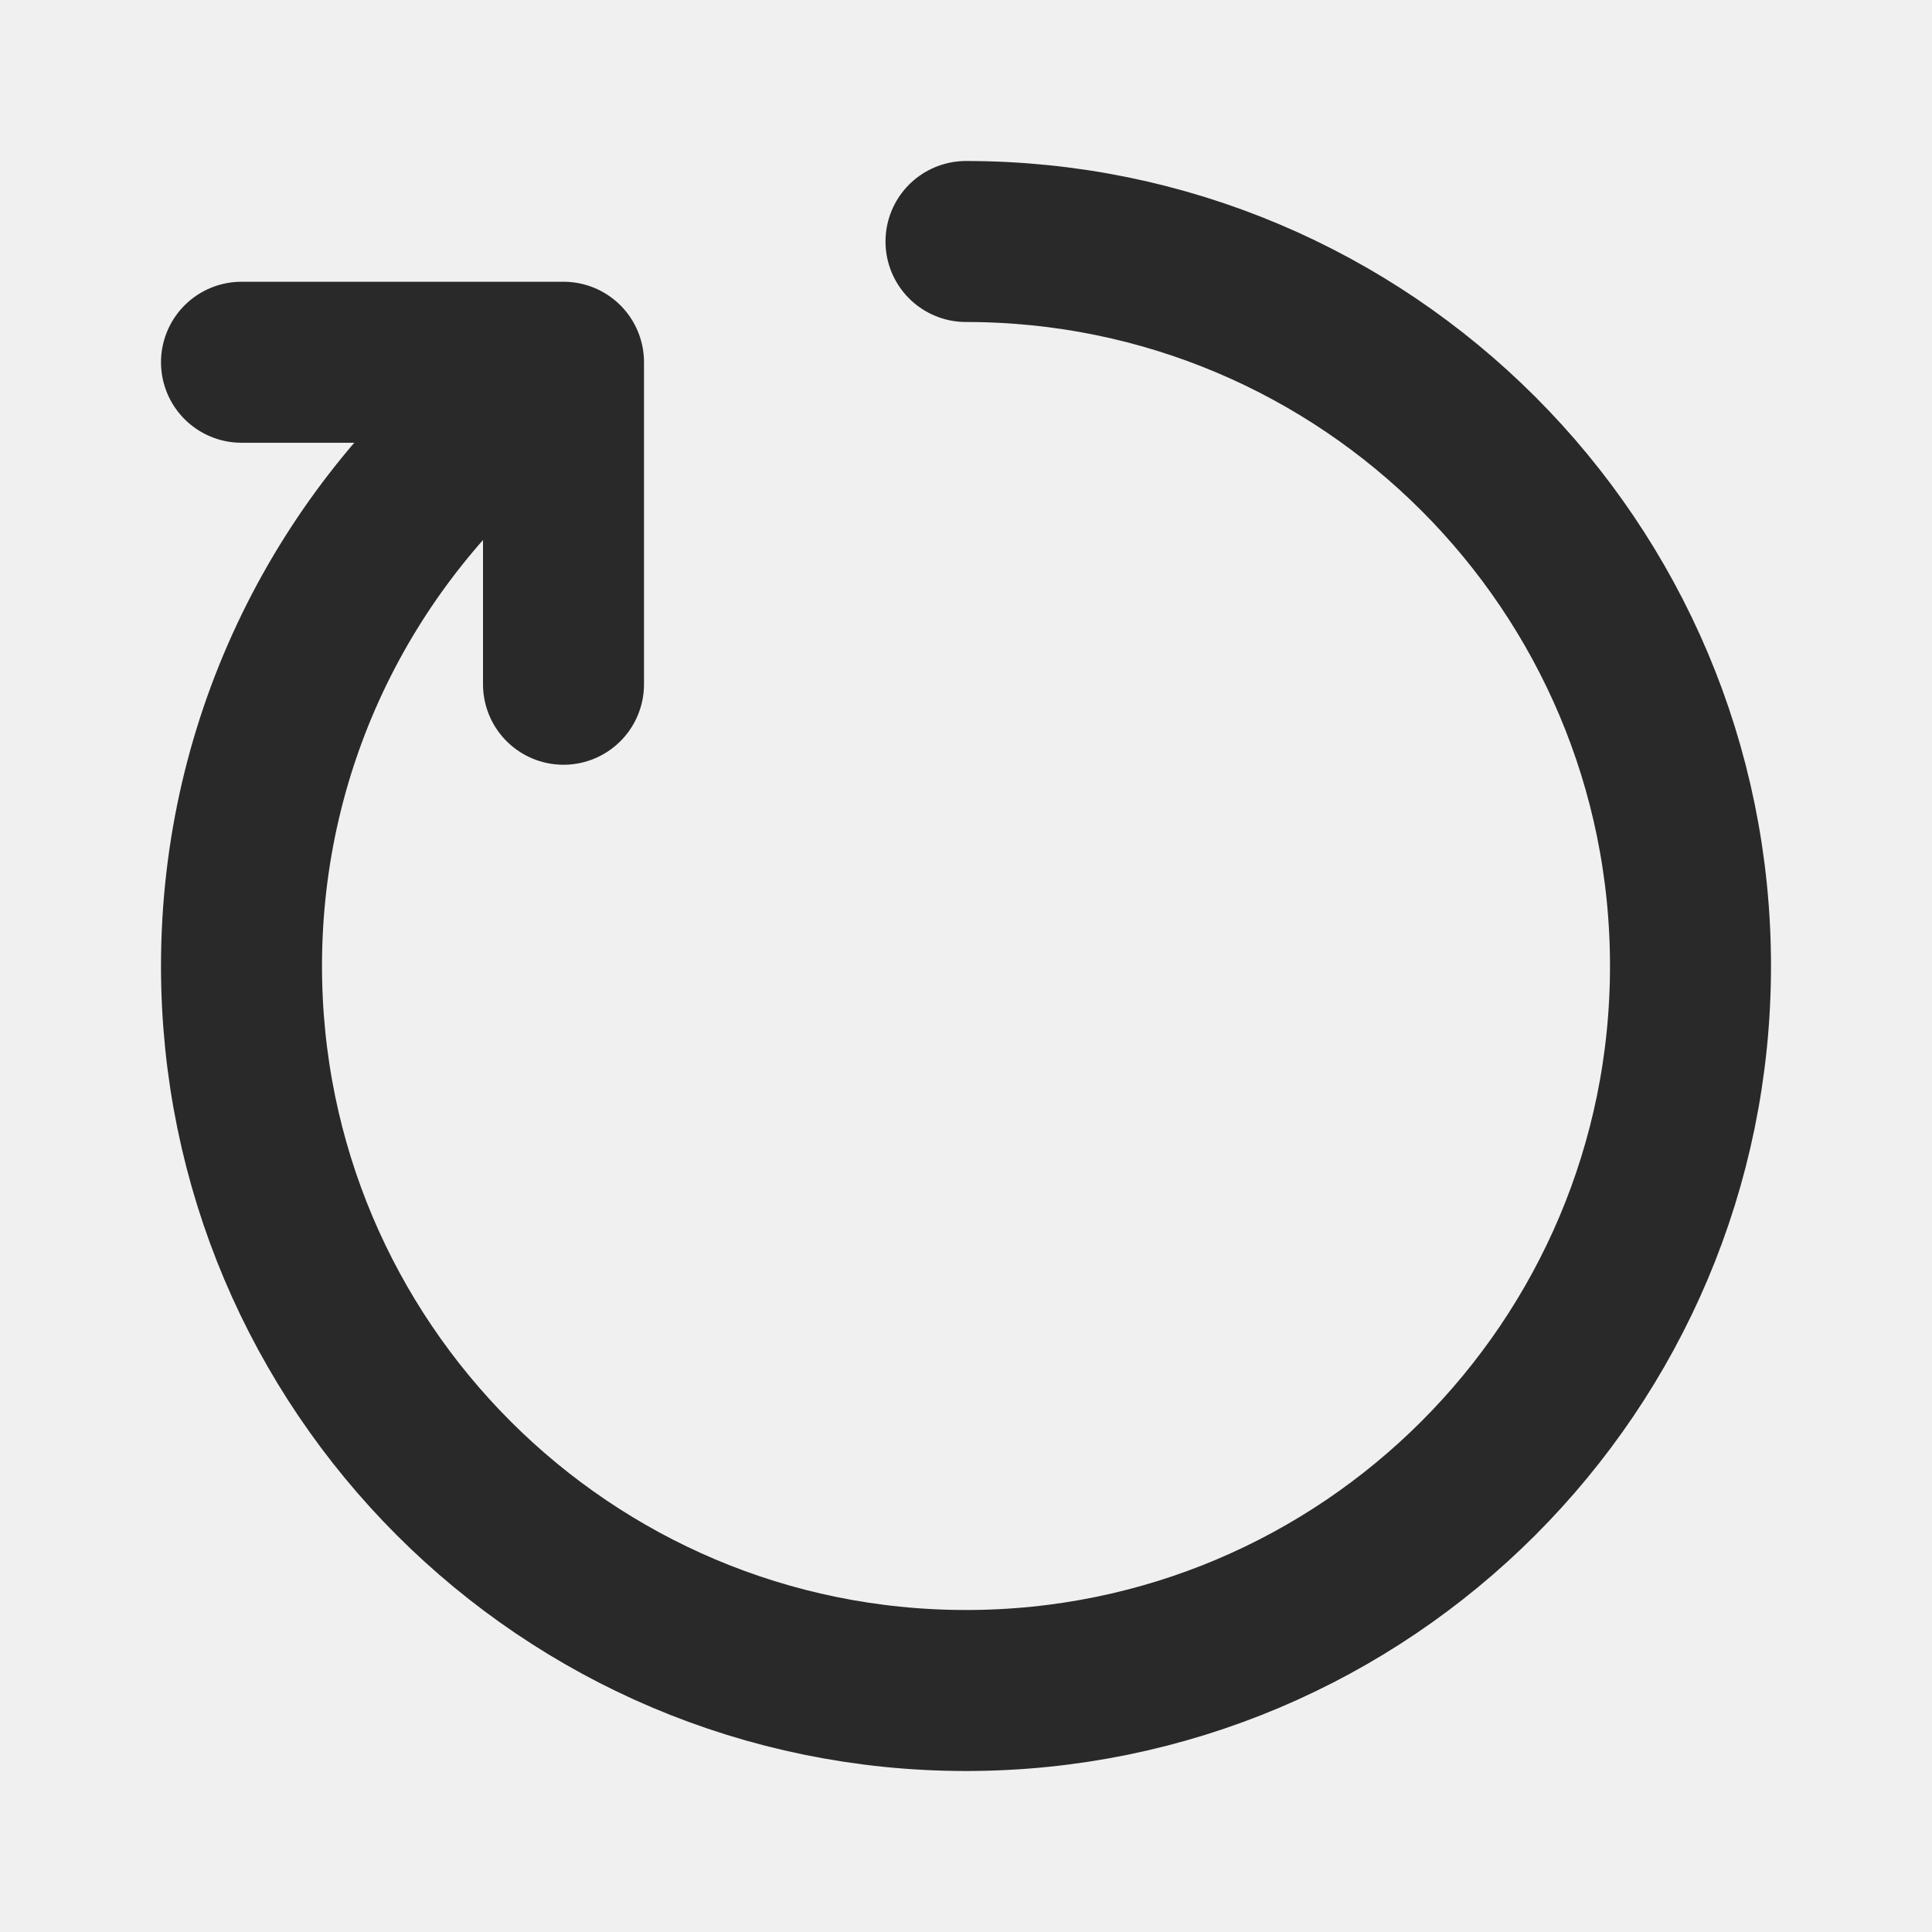
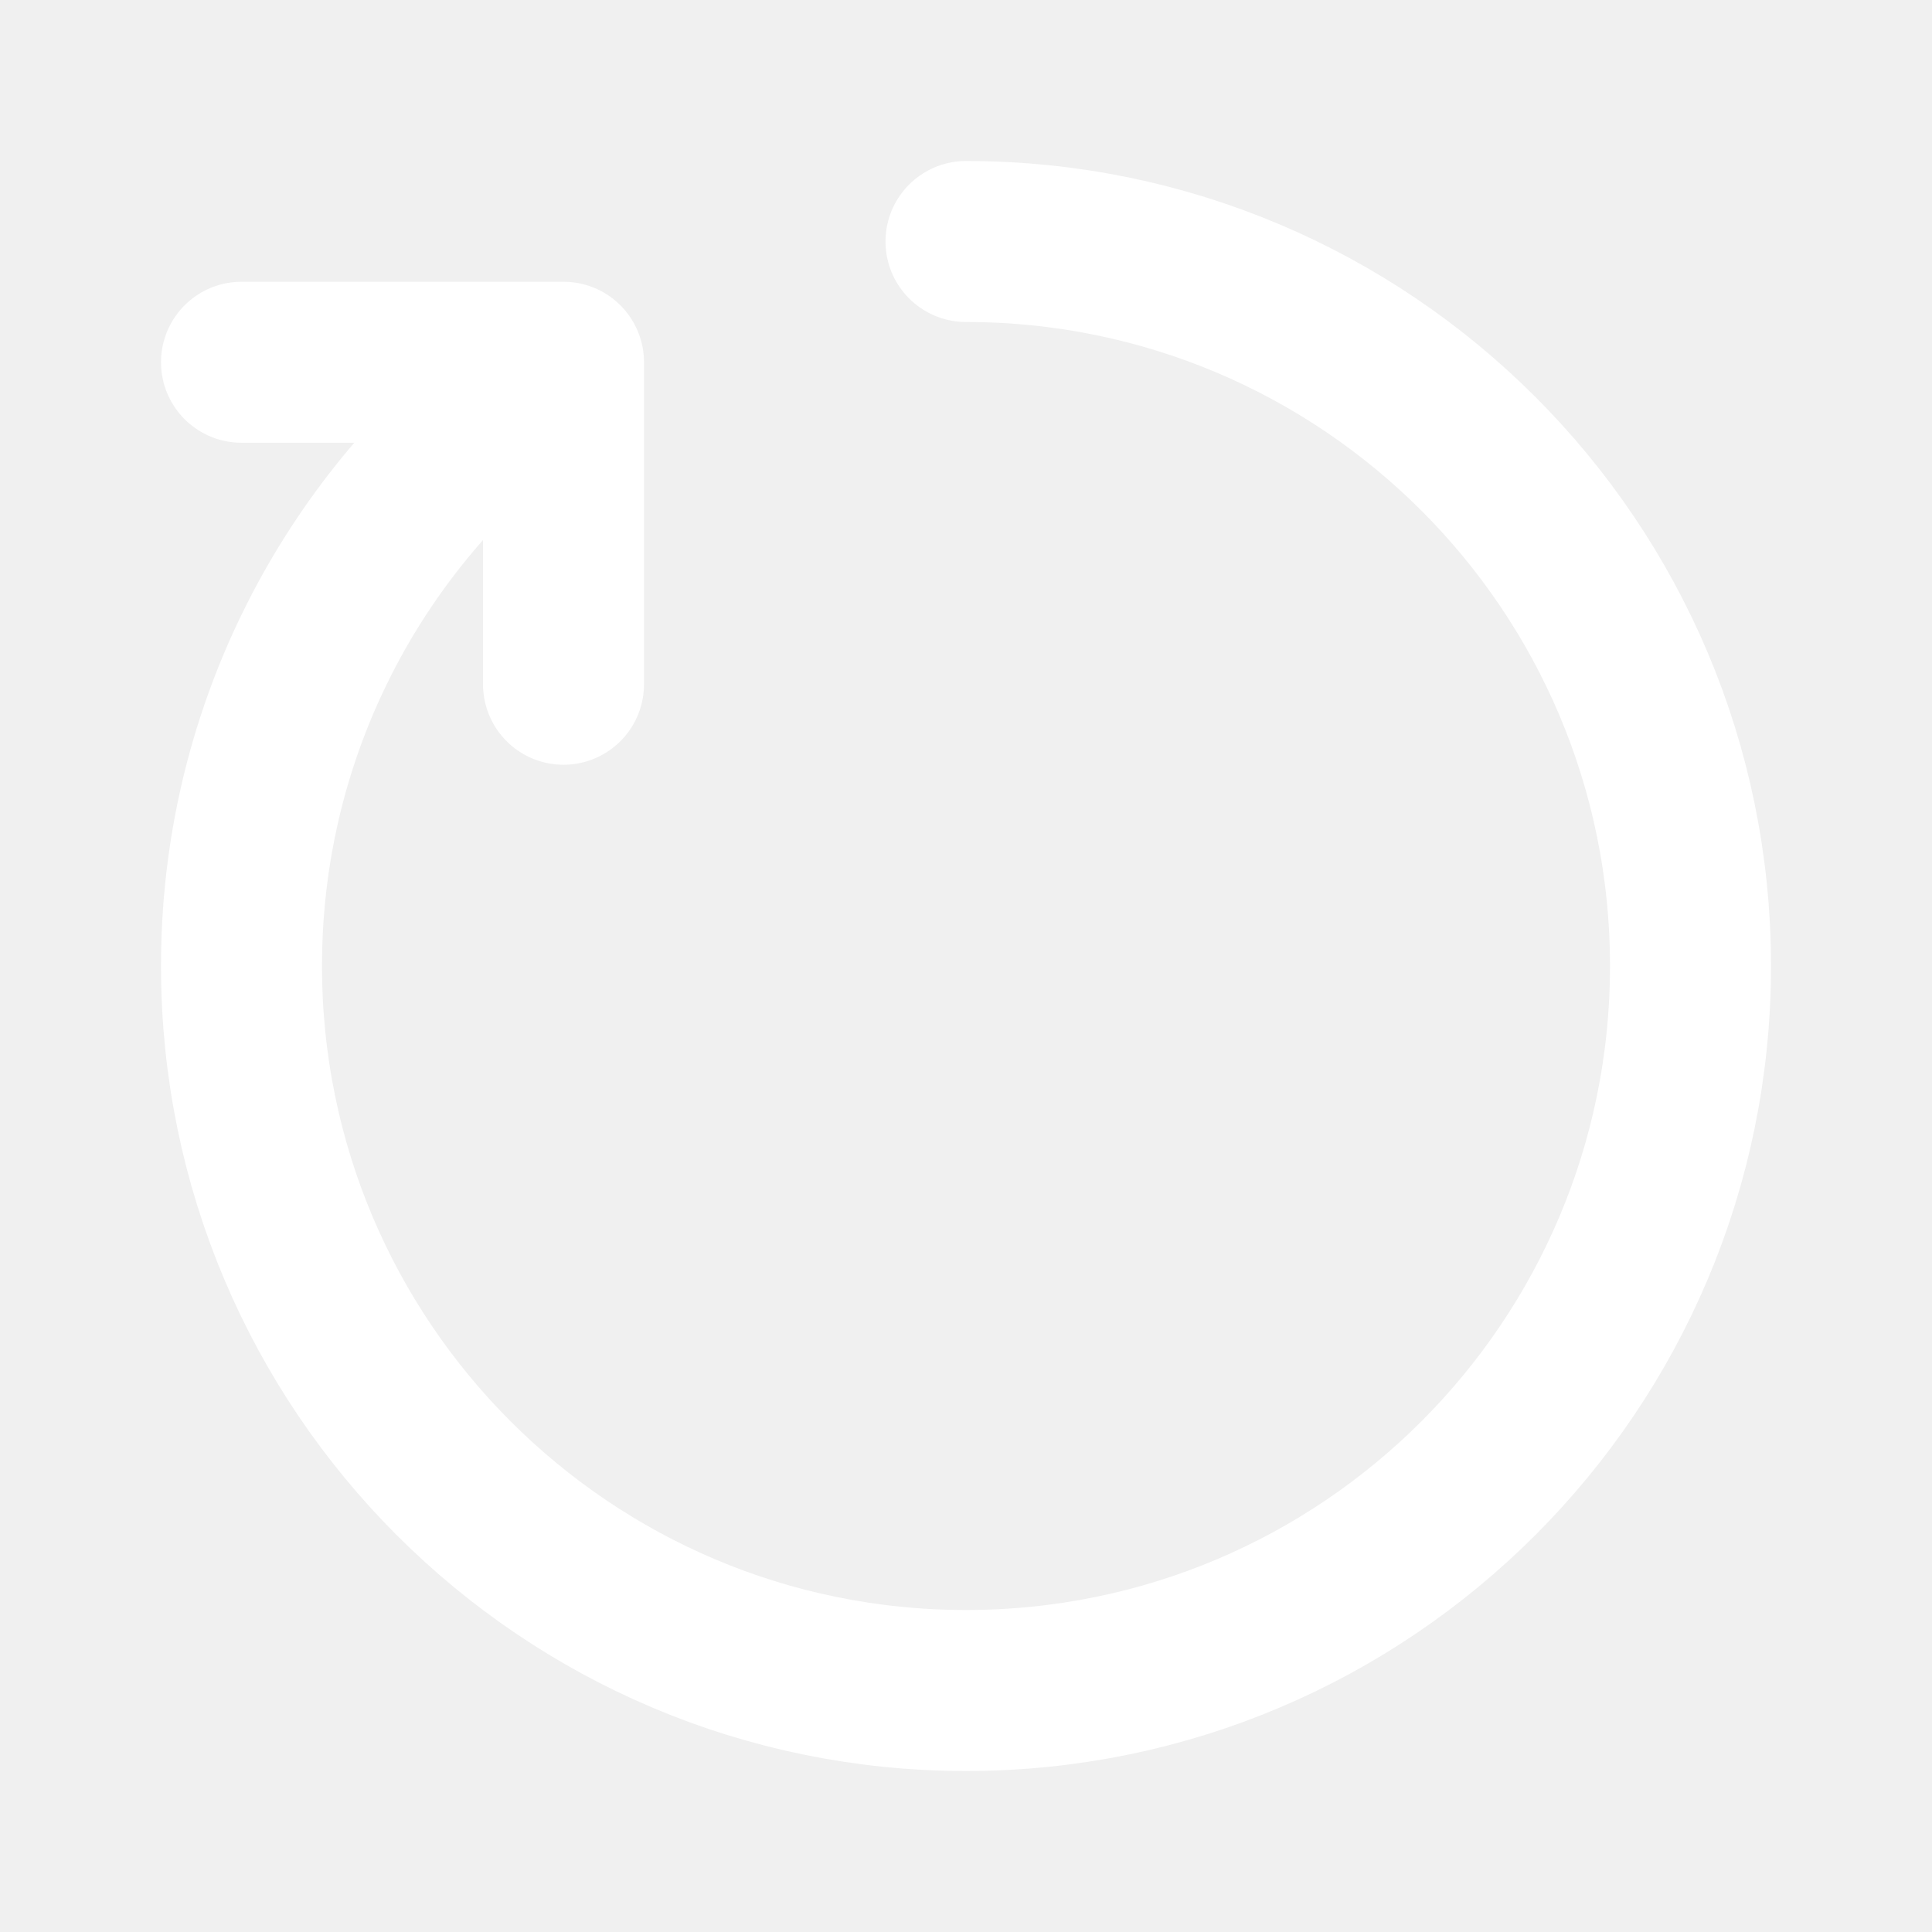
<svg xmlns="http://www.w3.org/2000/svg" width="24" height="24" viewBox="0 0 24 24" fill="none">
  <path d="M12 3C16.971 3 21 7.029 21 12C21 16.97 16.971 21 12 21C7.029 21 3 16.97 3 12C3 9.173 4.304 6.65 6.343 5" stroke="#292929" stroke-width="2" stroke-linecap="round" stroke-linejoin="round" />
  <path d="M3 4.5H7V8.5" stroke="#292929" stroke-width="2" stroke-linecap="round" stroke-linejoin="round" />
+   <style>
+         path {
+         stroke: white;
+         }
+     </style>
</svg>
